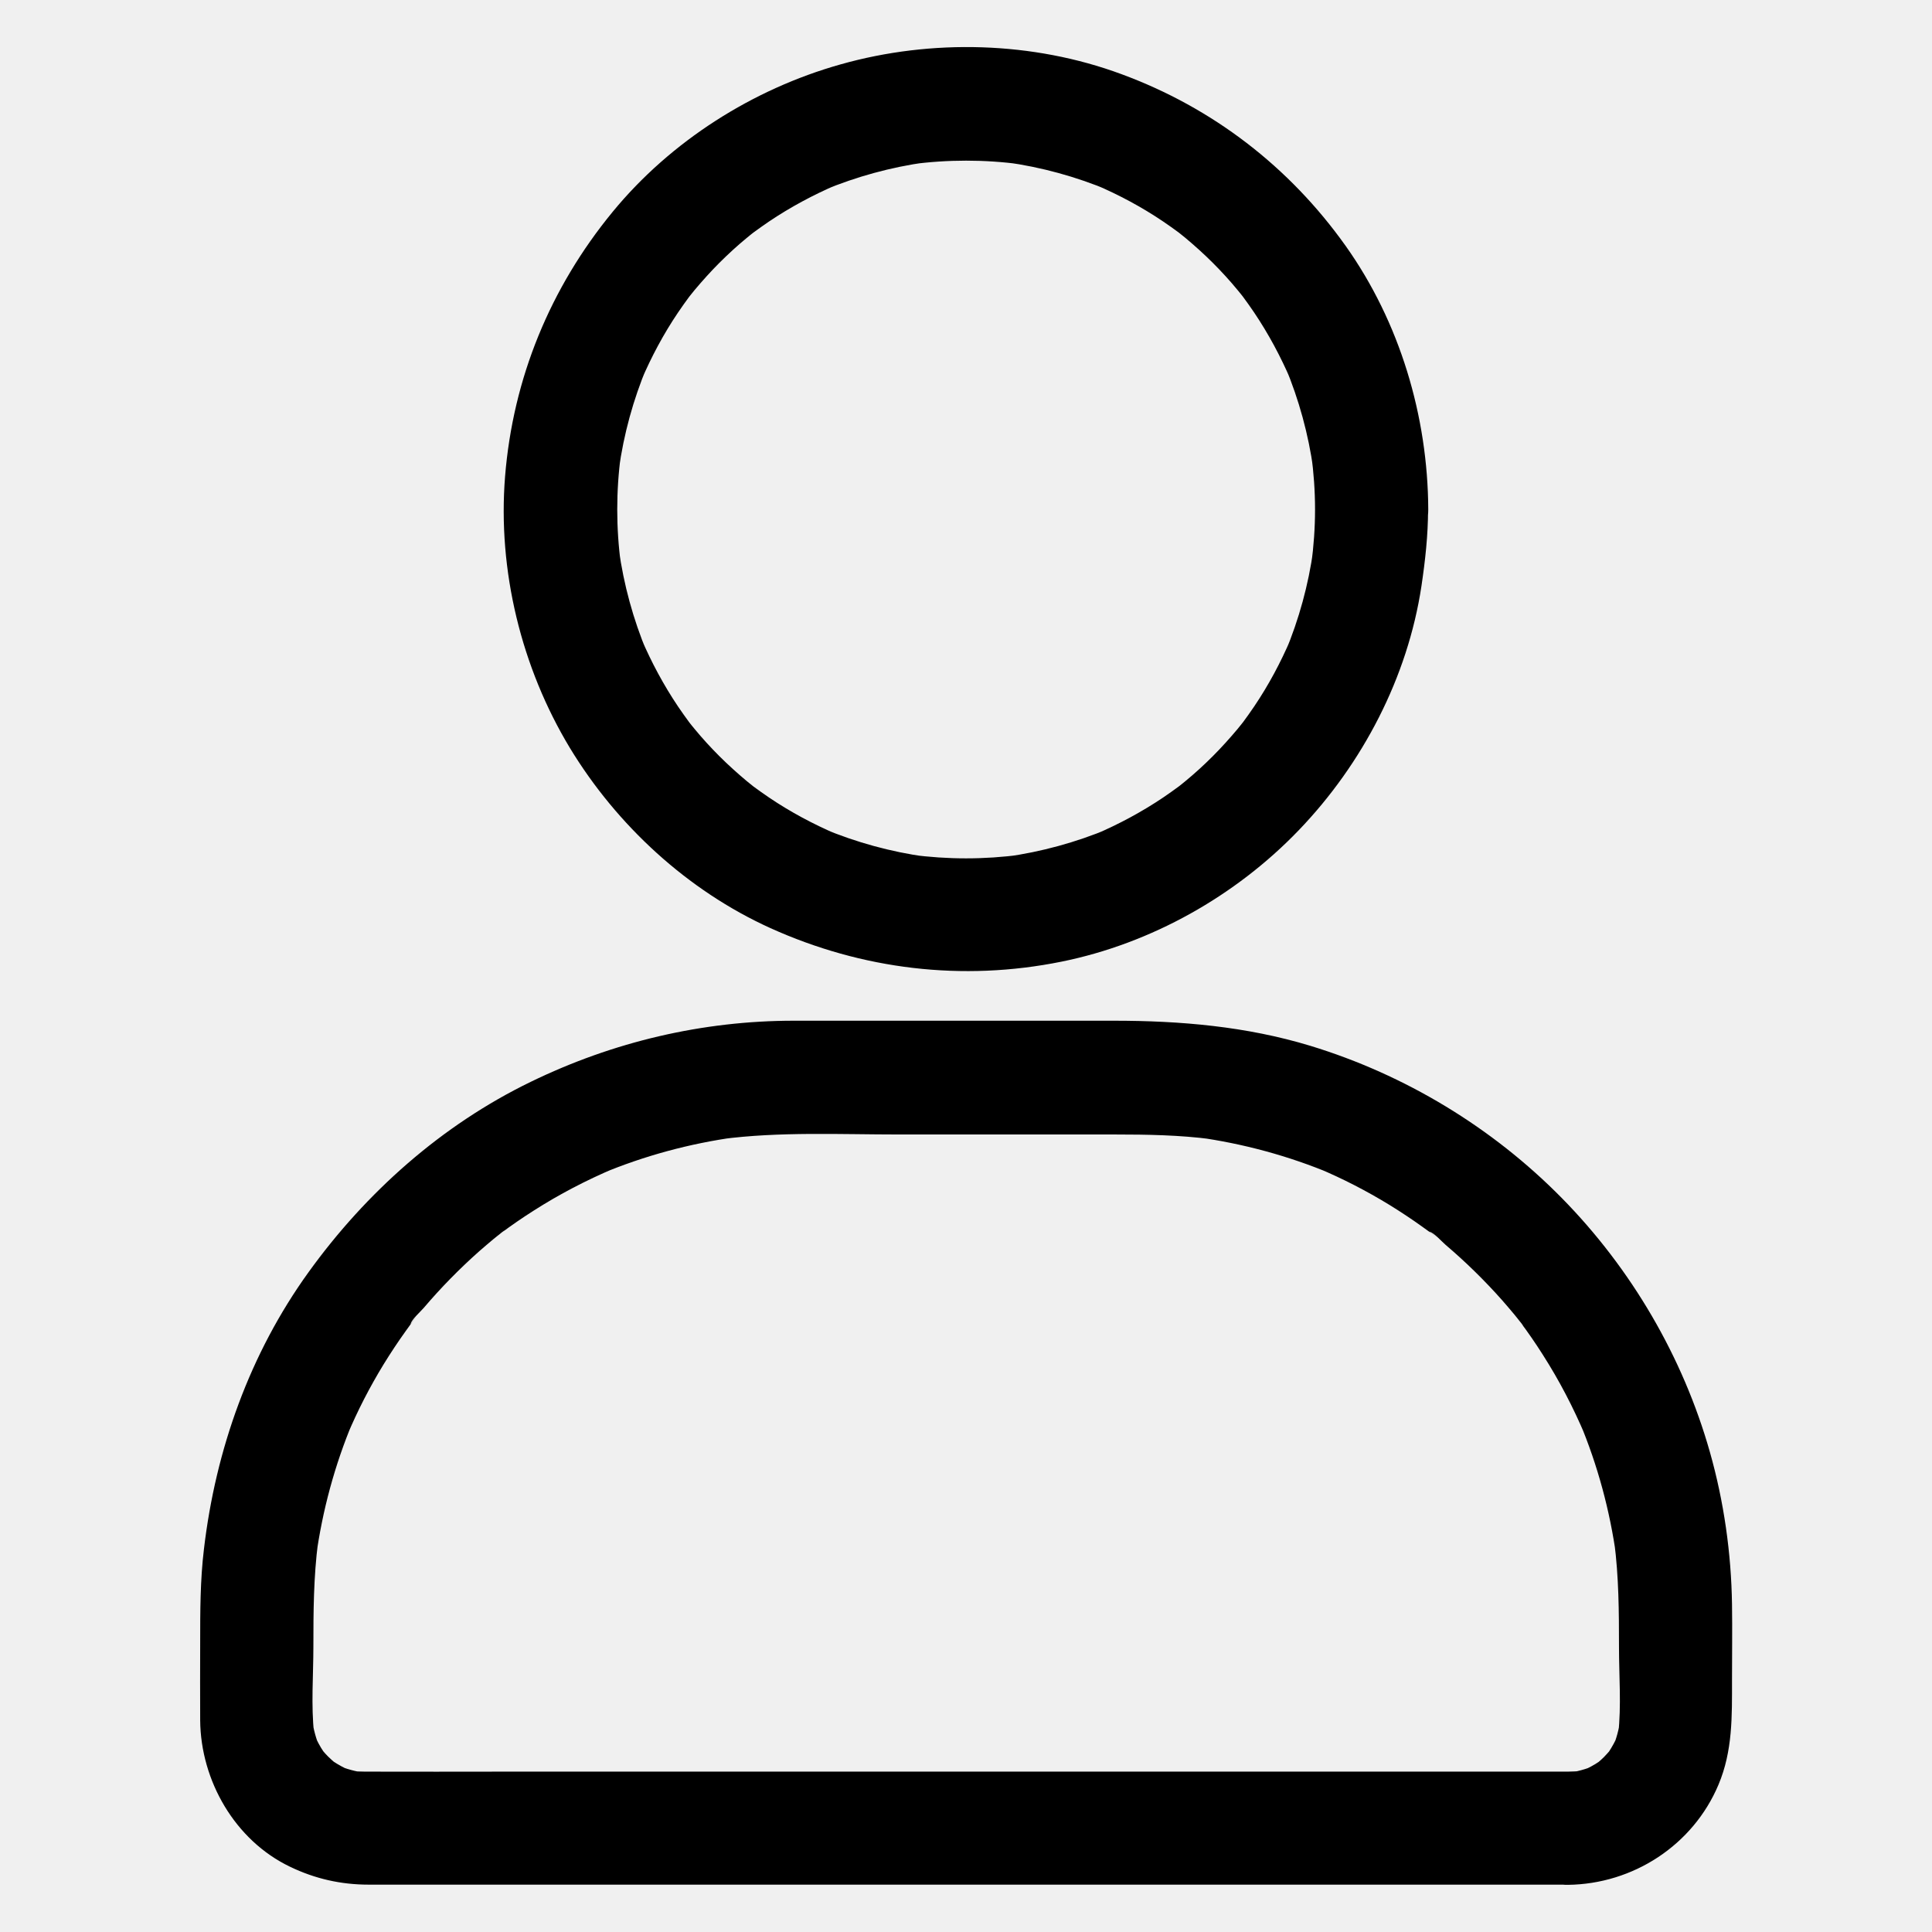
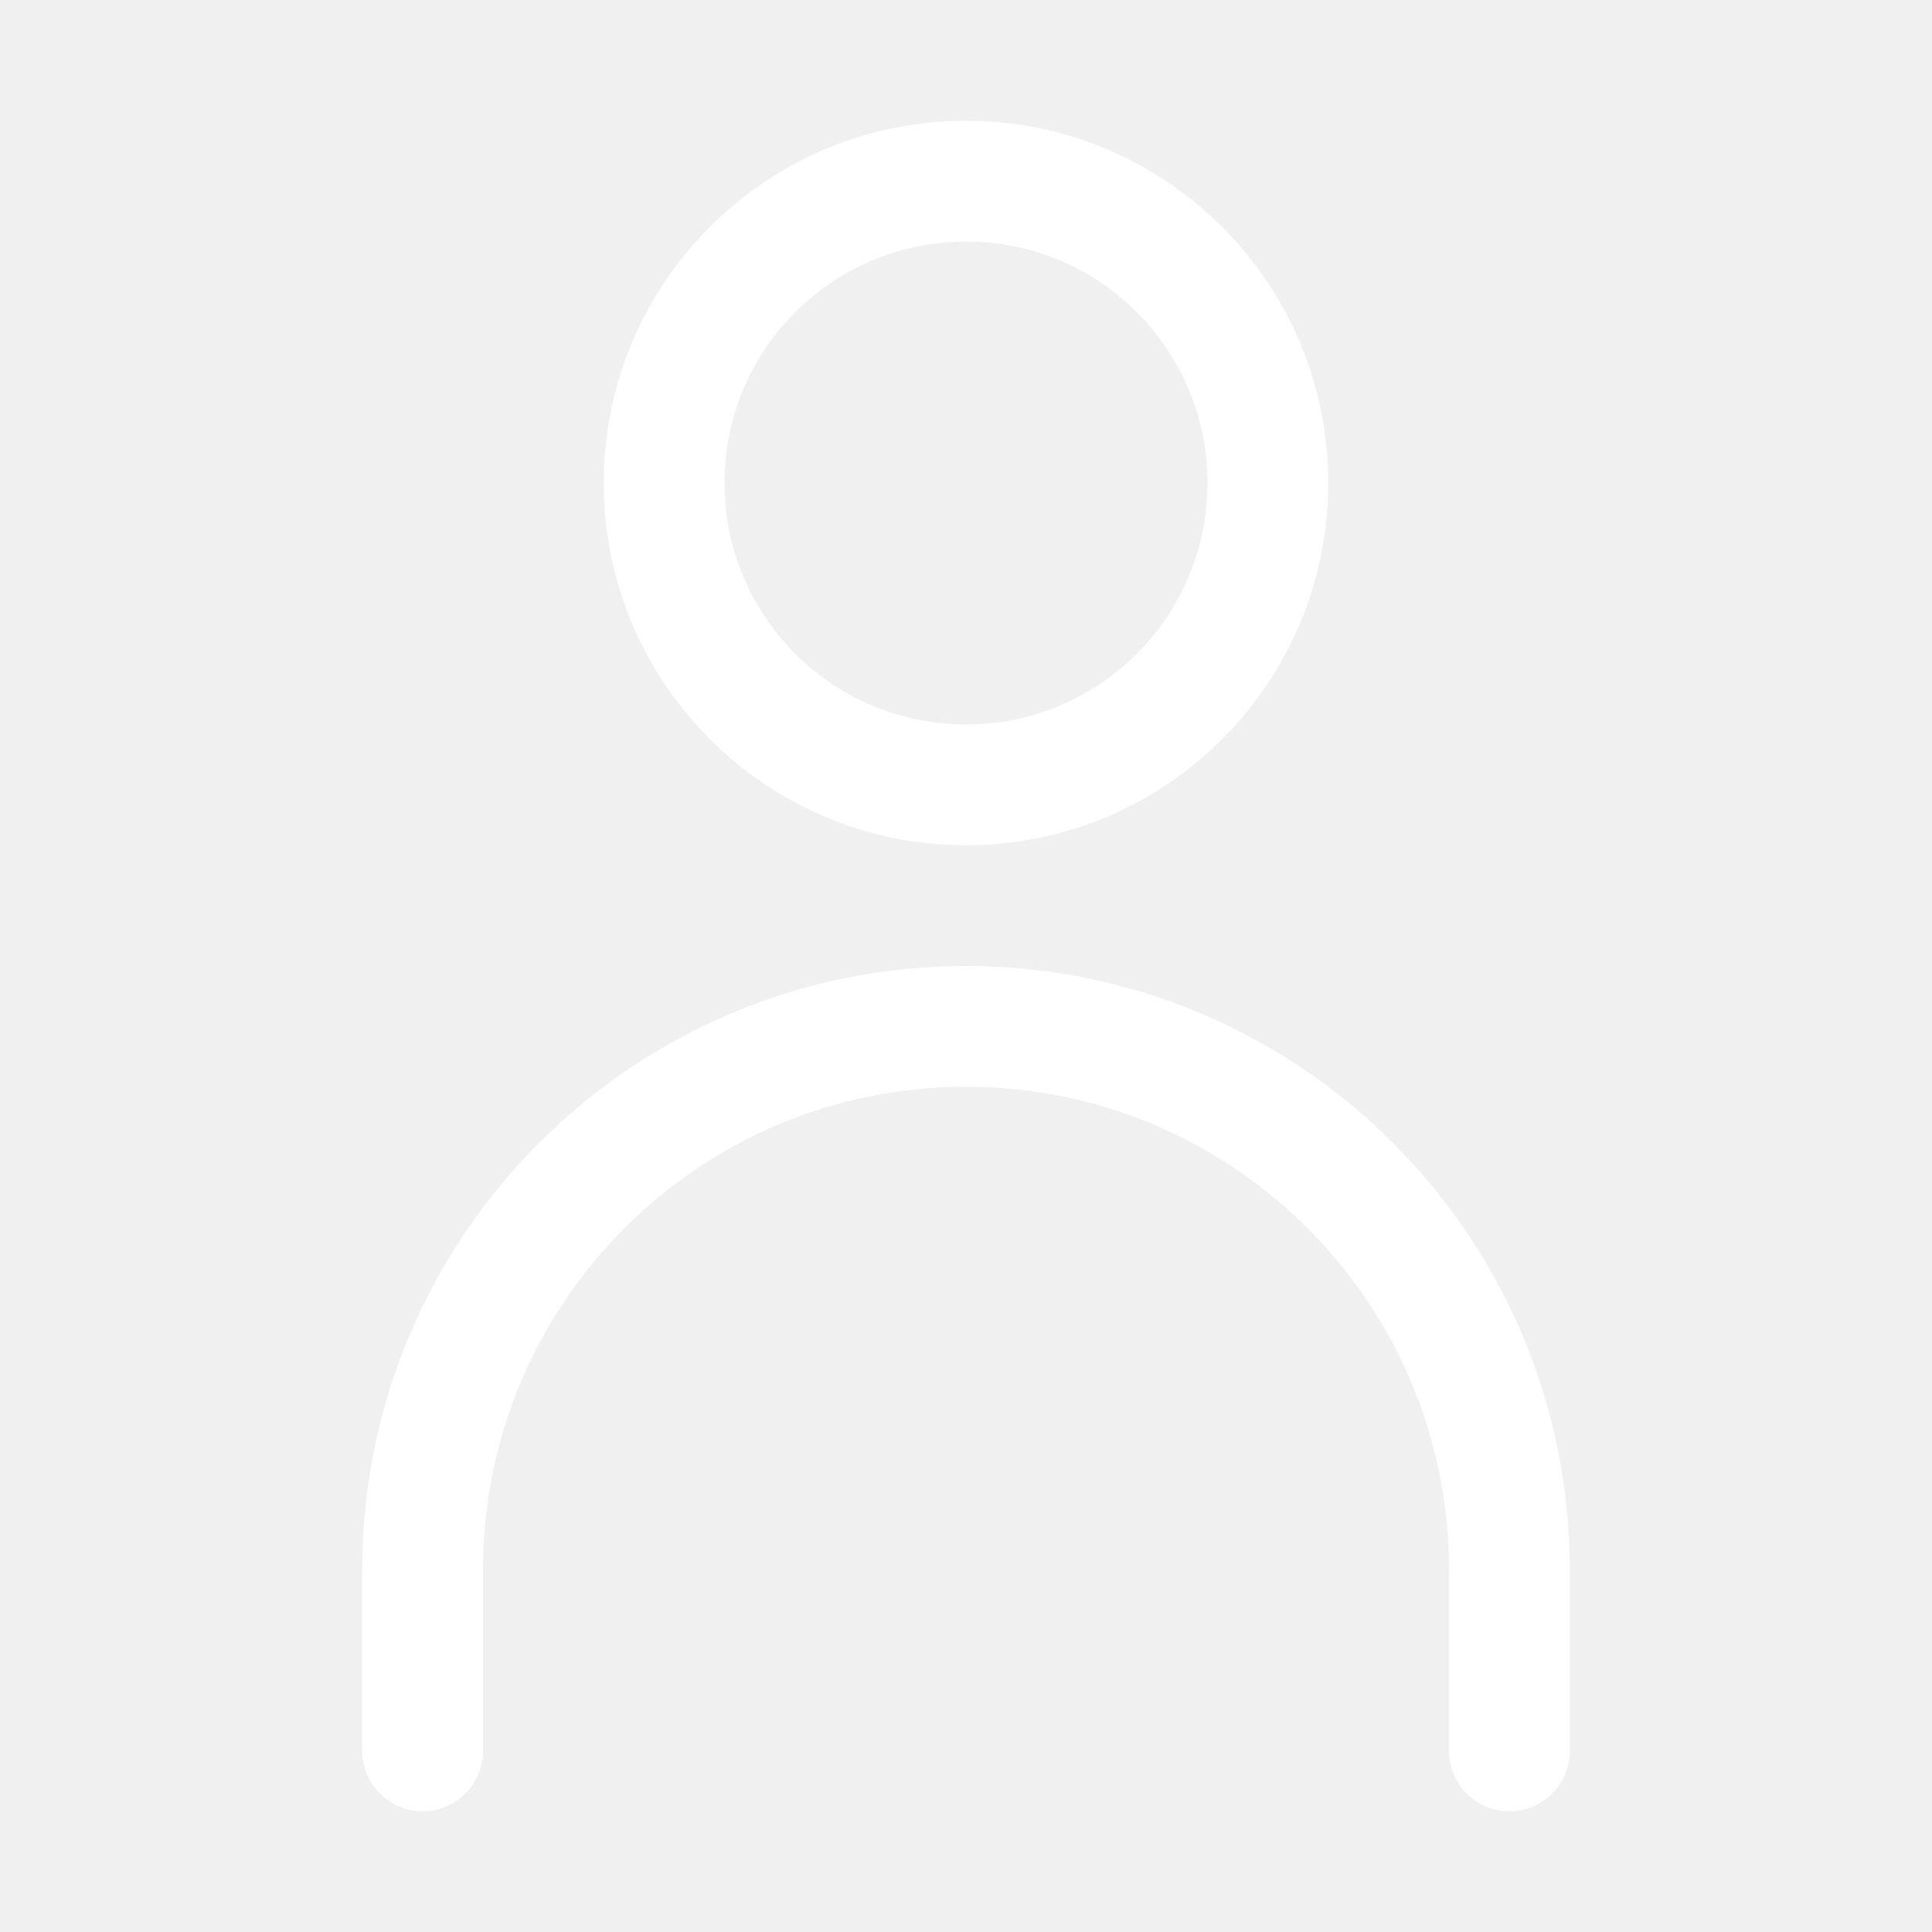
- <svg xmlns="http://www.w3.org/2000/svg" enable-background="new 0 0 1024 1024" viewBox="0 0 1024 1024">
-   <path d="M697 270c0 9.8-.7 19.5-2 29.2.4-2.7.7-5.3 1.1-8-2.6 18.8-7.6 37-14.9 54.5 1-2.4 2-4.8 3-7.2-5.4 12.6-11.8 24.6-19.5 36-2 2.9-4 5.8-6.1 8.6-4.4 5.9 3.8-4.7.7-.9-1.1 1.4-2.2 2.7-3.3 4.1-4.2 5-8.6 9.9-13.2 14.5-4.6 4.6-9.5 9.1-14.5 13.2-1.3 1.1-2.7 2.2-4.1 3.3-3.9 3.1 6.8-5.1.9-.7-2.8 2.1-5.7 4.1-8.6 6.1-11.3 7.6-23.4 14.1-36 19.5 2.4-1 4.8-2 7.2-3-17.5 7.3-35.8 12.3-54.5 14.9 2.7-.4 5.3-.7 8-1.1-19.4 2.6-39 2.6-58.3 0 2.7.4 5.3.7 8 1.1-18.8-2.6-37-7.6-54.5-14.9 2.4 1 4.8 2 7.2 3-12.6-5.4-24.6-11.8-36-19.5-2.9-2-5.8-4-8.6-6.1-5.9-4.4 4.7 3.8.9.7-1.4-1.1-2.7-2.2-4.1-3.3-5-4.2-9.9-8.6-14.5-13.2-4.6-4.6-9.1-9.5-13.2-14.5-1.1-1.3-2.2-2.7-3.3-4.1-3.1-3.9 5.1 6.8.7.9-2.1-2.8-4.1-5.7-6.1-8.6-7.6-11.3-14.1-23.4-19.5-36 1 2.4 2 4.8 3 7.2-7.3-17.5-12.3-35.8-14.9-54.5.4 2.7.7 5.3 1.1 8-2.6-19.4-2.6-39 0-58.3-.4 2.7-.7 5.3-1.1 8 2.6-18.8 7.6-37 14.9-54.5-1 2.4-2 4.8-3 7.2 5.4-12.6 11.8-24.6 19.5-36 2-2.9 4-5.8 6.1-8.6 4.4-5.9-3.8 4.7-.7.9 1.1-1.4 2.2-2.7 3.3-4.1 4.2-5 8.6-9.9 13.2-14.5 4.6-4.6 9.5-9.1 14.5-13.2 1.3-1.1 2.7-2.2 4.1-3.3 3.9-3.1-6.8 5.1-.9.7 2.8-2.1 5.7-4.1 8.6-6.1 11.3-7.6 23.4-14.1 36-19.5-2.4 1-4.8 2-7.2 3 17.5-7.3 35.8-12.3 54.5-14.9-2.7.4-5.3.7-8 1.1 19.4-2.6 39-2.6 58.3 0-2.7-.4-5.3-.7-8-1.1 18.8 2.6 37 7.6 54.5 14.9-2.4-1-4.8-2-7.2-3 12.6 5.4 24.6 11.8 36 19.5 2.9 2 5.8 4 8.6 6.1 5.9 4.4-4.7-3.8-.9-.7 1.4 1.1 2.7 2.2 4.1 3.3 5 4.2 9.9 8.6 14.5 13.2s9.1 9.5 13.2 14.5c1.1 1.3 2.2 2.7 3.3 4.1 3.1 3.9-5.1-6.8-.7-.9 2.1 2.8 4.1 5.7 6.1 8.6 7.6 11.3 14.1 23.4 19.5 36-1-2.4-2-4.8-3-7.2 7.3 17.5 12.3 35.8 14.9 54.5-.4-2.7-.7-5.3-1.1-8C696.3 250.5 697 260.2 697 270c.1 15.7 13.8 30.7 30 30 16.2-.7 30.1-13.2 30-30-.2-49.4-15.1-99.3-43.8-139.7-29.8-41.9-70.5-73.2-118.8-91-47-17.4-100.6-18.8-148.8-5.2-46.6 13.1-90.1 40.7-120.9 78.2-33.1 40.3-52.8 88.2-57 140.2-4 49.8 8.6 101.3 34.4 144 24.9 41 62.3 75.5 106.2 95.4 48.7 22 101.8 28.4 154.3 17.8 47.5-9.6 92.3-34.8 125.8-69.7 33.8-35.2 57.7-81 65-129.4 2-13.5 3.5-26.9 3.5-40.5.1-15.7-13.8-30.7-30-30C710.7 240.7 697.1 253.2 697 270zM831 939c-21.4 0-42.8 0-64.2 0-51.3 0-102.6 0-153.9 0-61.8 0-123.7 0-185.5 0-52.8 0-105.6 0-158.5 0-25.1 0-50.2.1-75.3 0-2.5 0-5.1-.1-7.6-.4 2.7.4 5.3.7 8 1.1-5.4-.7-10.5-2.1-15.5-4.2 2.4 1 4.8 2 7.2 3-3.2-1.4-6.3-3.1-9.2-5-6.1-4.1 4.5 4.1.9.7-1.1-1-2.3-2-3.4-3.1-1.1-1.1-2.1-2.2-3.1-3.4-3.3-3.6 4.8 6.9.7.9-2-2.9-3.6-6-5-9.2 1 2.4 2 4.8 3 7.2-2.1-5-3.5-10.1-4.2-15.5.4 2.7.7 5.3 1.1 8-1.7-15.2-.4-31.1-.4-46.3 0-18.6.1-37.1 2.5-55.6-.4 2.7-.7 5.3-1.1 8 3.4-24.6 9.9-48.7 19.5-71.6-1 2.4-2 4.8-3 7.2 5.5-13.1 12-25.7 19.4-37.8 3.7-6 7.6-11.9 11.7-17.6 1-1.4 2.1-2.9 3.1-4.3.5-.7 1.1-1.4 1.6-2.1 2.7-3.6-2.3 3-2.3 2.9 1-2.9 5.1-6.4 7.1-8.7 9.1-10.7 19-20.8 29.5-30.1 2.5-2.2 5-4.3 7.5-6.4 1.4-1.1 2.7-2.2 4.1-3.3 1.6-1.3 4.4-3.2-2.9 2.3.9-.7 1.7-1.3 2.6-2 5.6-4.2 11.4-8.2 17.4-12 13.6-8.7 28-16.2 42.9-22.5-2.4 1-4.8 2-7.2 3 22.9-9.6 47-16.1 71.6-19.5-2.7.4-5.3.7-8 1.1 31.1-4.1 63.1-2.5 94.4-2.5 38.2 0 76.4 0 114.6 0 17.1 0 34.1.3 51.1 2.5-2.7-.4-5.3-.7-8-1.1 24.6 3.4 48.7 9.9 71.6 19.5-2.4-1-4.8-2-7.2-3 13.1 5.5 25.7 12 37.8 19.4 6 3.7 11.9 7.6 17.6 11.7 1.4 1 2.9 2.1 4.3 3.1.7.5 1.4 1.1 2.1 1.6 3.6 2.7-3-2.3-2.9-2.3 2.9 1 6.4 5.1 8.7 7.1 10.7 9.1 20.8 19 30.1 29.5 2.2 2.5 4.3 5 6.4 7.5 1.1 1.4 2.2 2.7 3.3 4.1 1.3 1.6 3.2 4.4-2.3-2.9.7.9 1.3 1.7 2 2.6 4.2 5.6 8.2 11.4 12 17.4 8.7 13.6 16.2 28 22.5 42.9-1-2.4-2-4.8-3-7.2 9.6 22.9 16.1 47 19.5 71.6-.4-2.7-.7-5.3-1.1-8 2.4 18.5 2.5 37 2.5 55.6 0 15.3 1.3 31.1-.4 46.3.4-2.7.7-5.3 1.1-8-.7 5.4-2.1 10.5-4.2 15.5 1-2.4 2-4.8 3-7.2-1.4 3.2-3.1 6.3-5 9.2-4.1 6.1 4.1-4.5.7-.9-1 1.1-2 2.3-3.1 3.4-1.1 1.1-2.2 2.1-3.4 3.1-3.6 3.3 6.9-4.8.9-.7-2.9 2-6 3.6-9.2 5 2.4-1 4.8-2 7.2-3-5 2.1-10.1 3.5-15.5 4.2 2.7-.4 5.3-.7 8-1.1C835.6 938.8 833.3 939 831 939c-15.7.2-30.7 13.7-30 30 .7 16.1 13.2 30.2 30 30 34.6-.4 66.3-21 79.8-53 7.6-18 7.2-36.3 7.2-55.4 0-13.4.2-26.9 0-40.3-.4-27.1-4.3-54.5-11.7-80.6-14.3-50.5-41.7-97.3-78.5-134.7-36.8-37.4-83.1-65.4-133.3-80.7-33.9-10.3-68.9-13.3-104.1-13.3-31.8 0-63.5 0-95.3 0-24.8 0-49.6 0-74.3 0-48.5 0-95.9 11.2-139.5 32.4-47.2 22.9-87.2 58.5-117.7 100.8-31.2 43.2-49.3 94.1-55.5 146.8-2 16.5-2 33.1-2 49.7 0 13.7-.1 27.4 0 41.2.3 31.9 18.4 63.5 47.6 77.5 13.3 6.4 27 9.5 41.7 9.5 12 0 23.9 0 35.9 0 23.6 0 47.2 0 70.8 0 31.3 0 62.6 0 93.9 0 35.5 0 71.1 0 106.6 0 35.9 0 71.7 0 107.6 0 32.3 0 64.6 0 96.8 0 25.2 0 50.5 0 75.7 0 14.2 0 28.5 0 42.7 0 1.9 0 3.8 0 5.7 0 15.7 0 30.7-13.8 30-30C860.3 952.7 847.8 939 831 939z" />
+ <svg xmlns="http://www.w3.org/2000/svg" viewBox="0 0 32 32">
+   <path fill="#fff" d="M16 14a6 6 0 1 0-6-6A6 6 0 0 0 16 14zM16 4a4 4 0 1 1-4 4A4 4 0 0 1 16 4zM16 16A10 10 0 0 0 6 26v3a1 1 0 0 0 2 0V26a8 8 0 0 1 16 0v3a1 1 0 0 0 2 0V26A10 10 0 0 0 16 16z" />
</svg>
